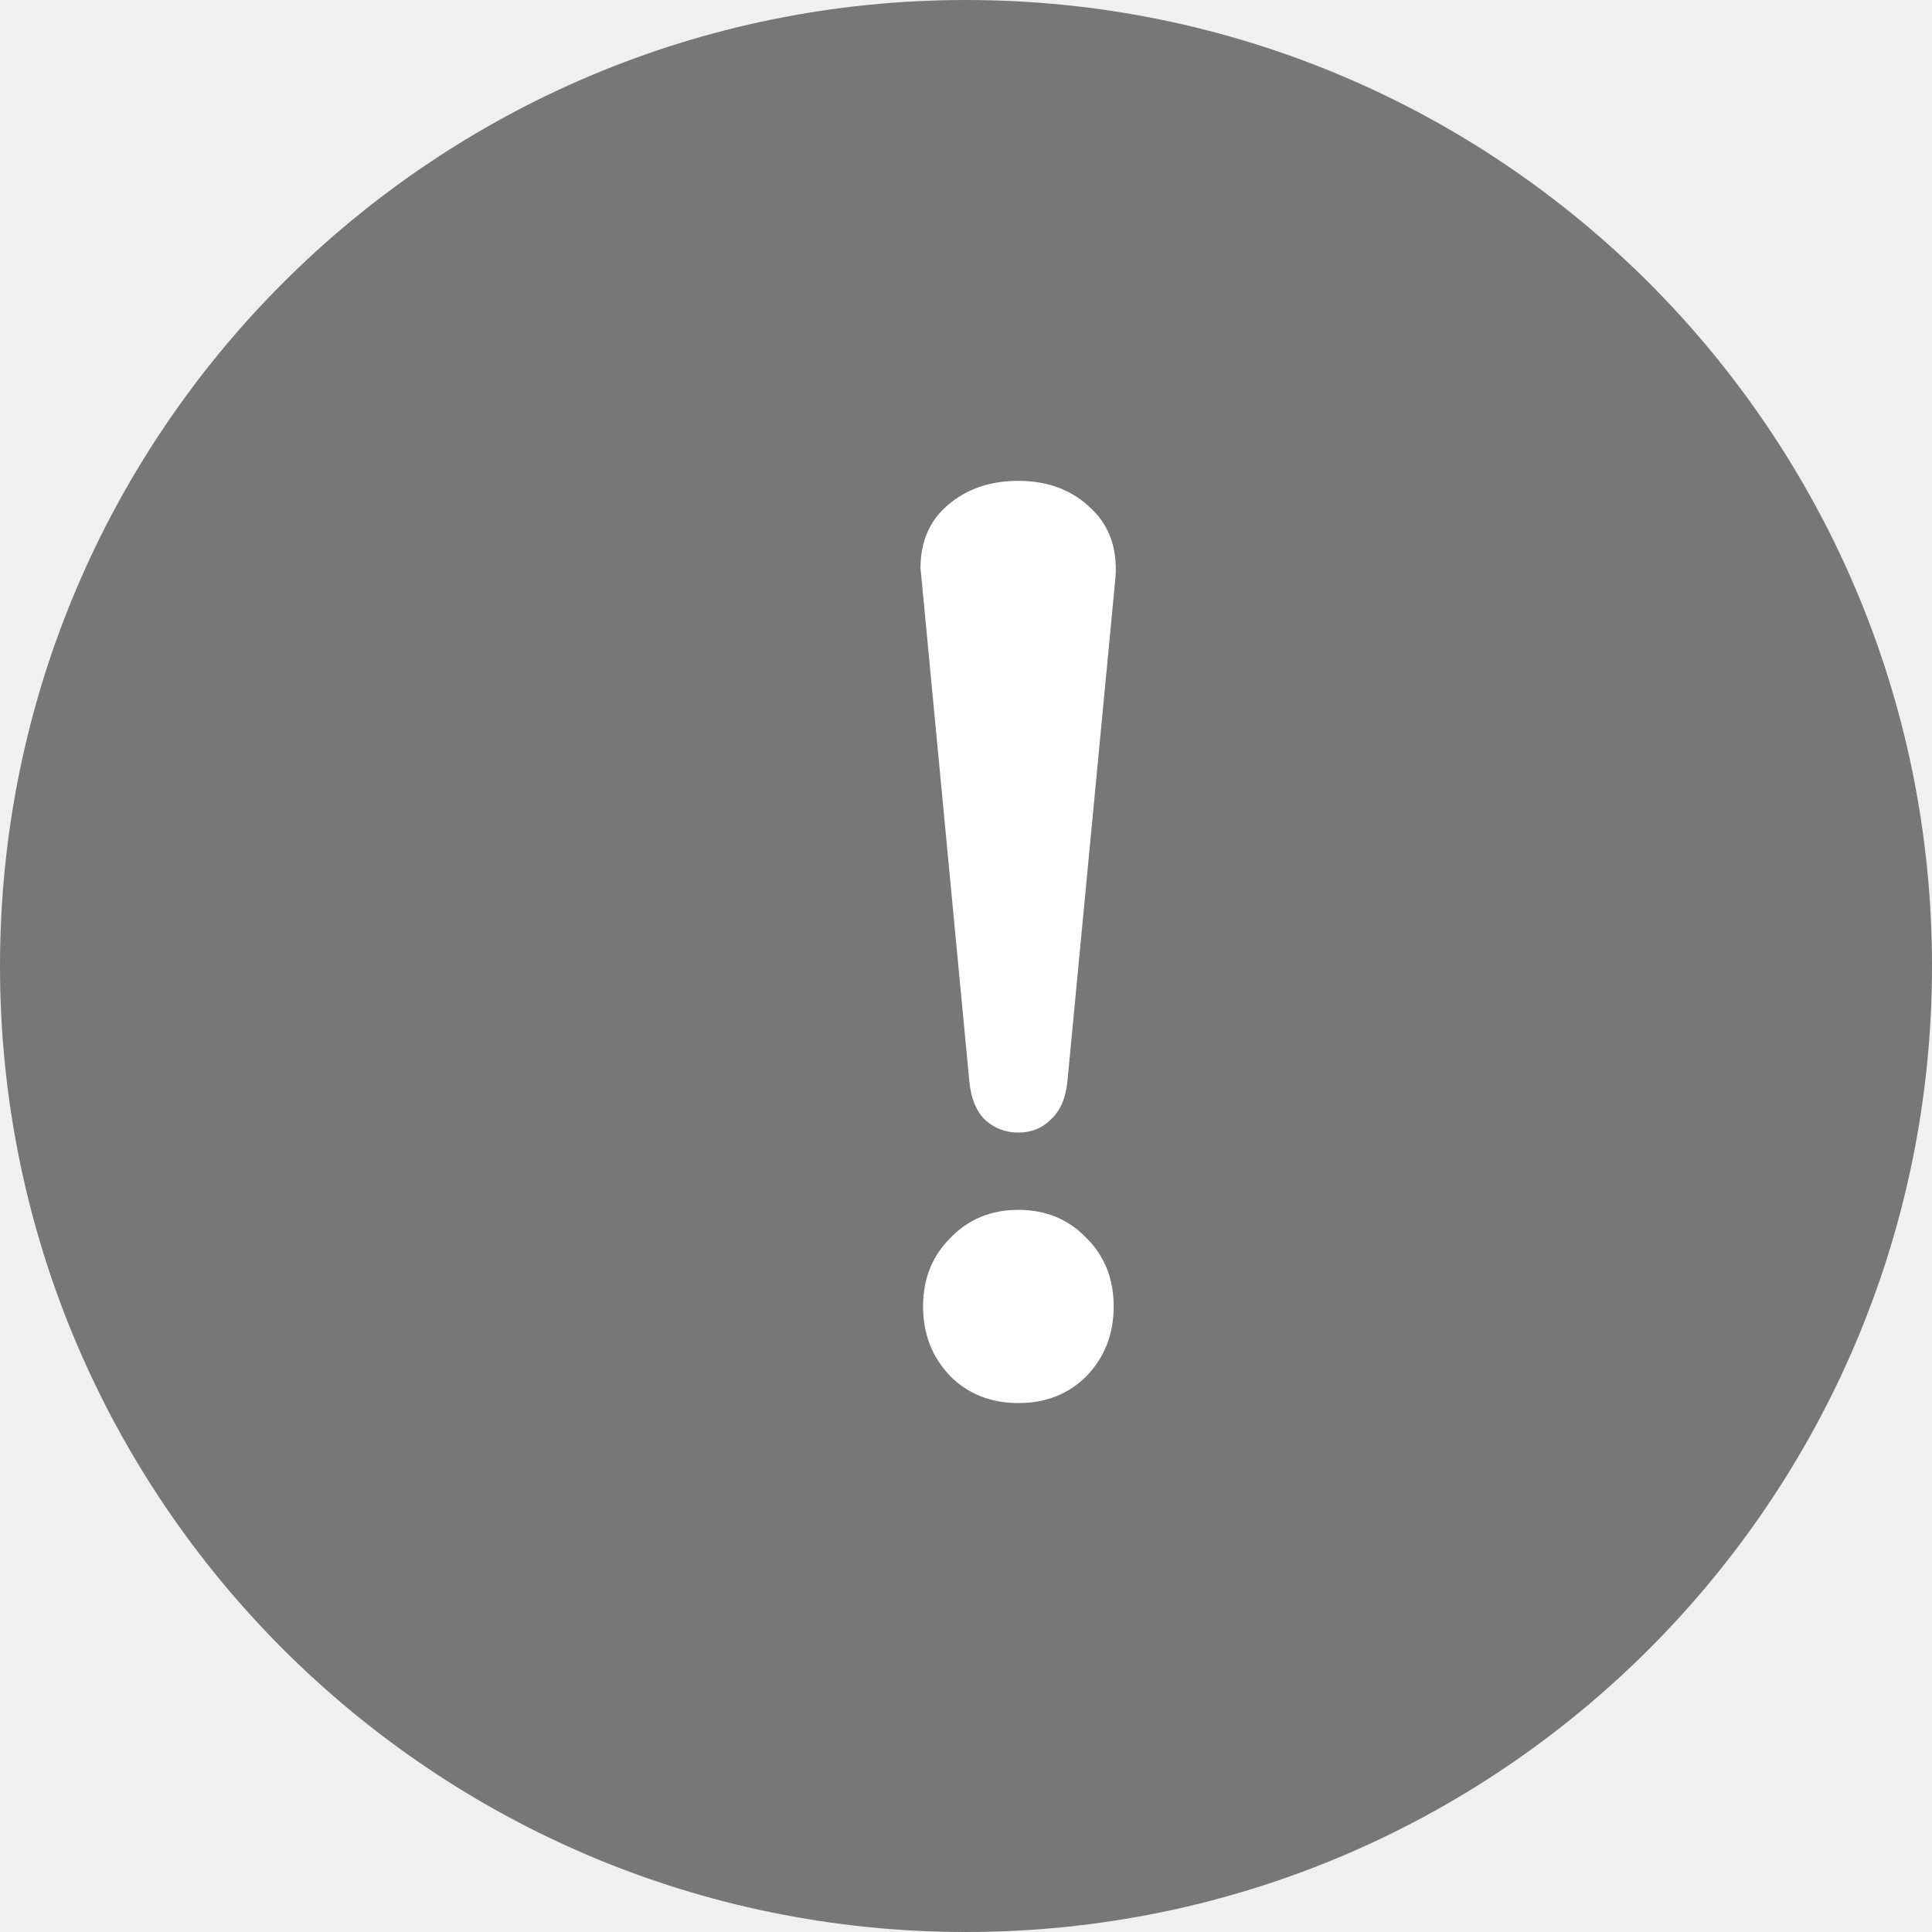
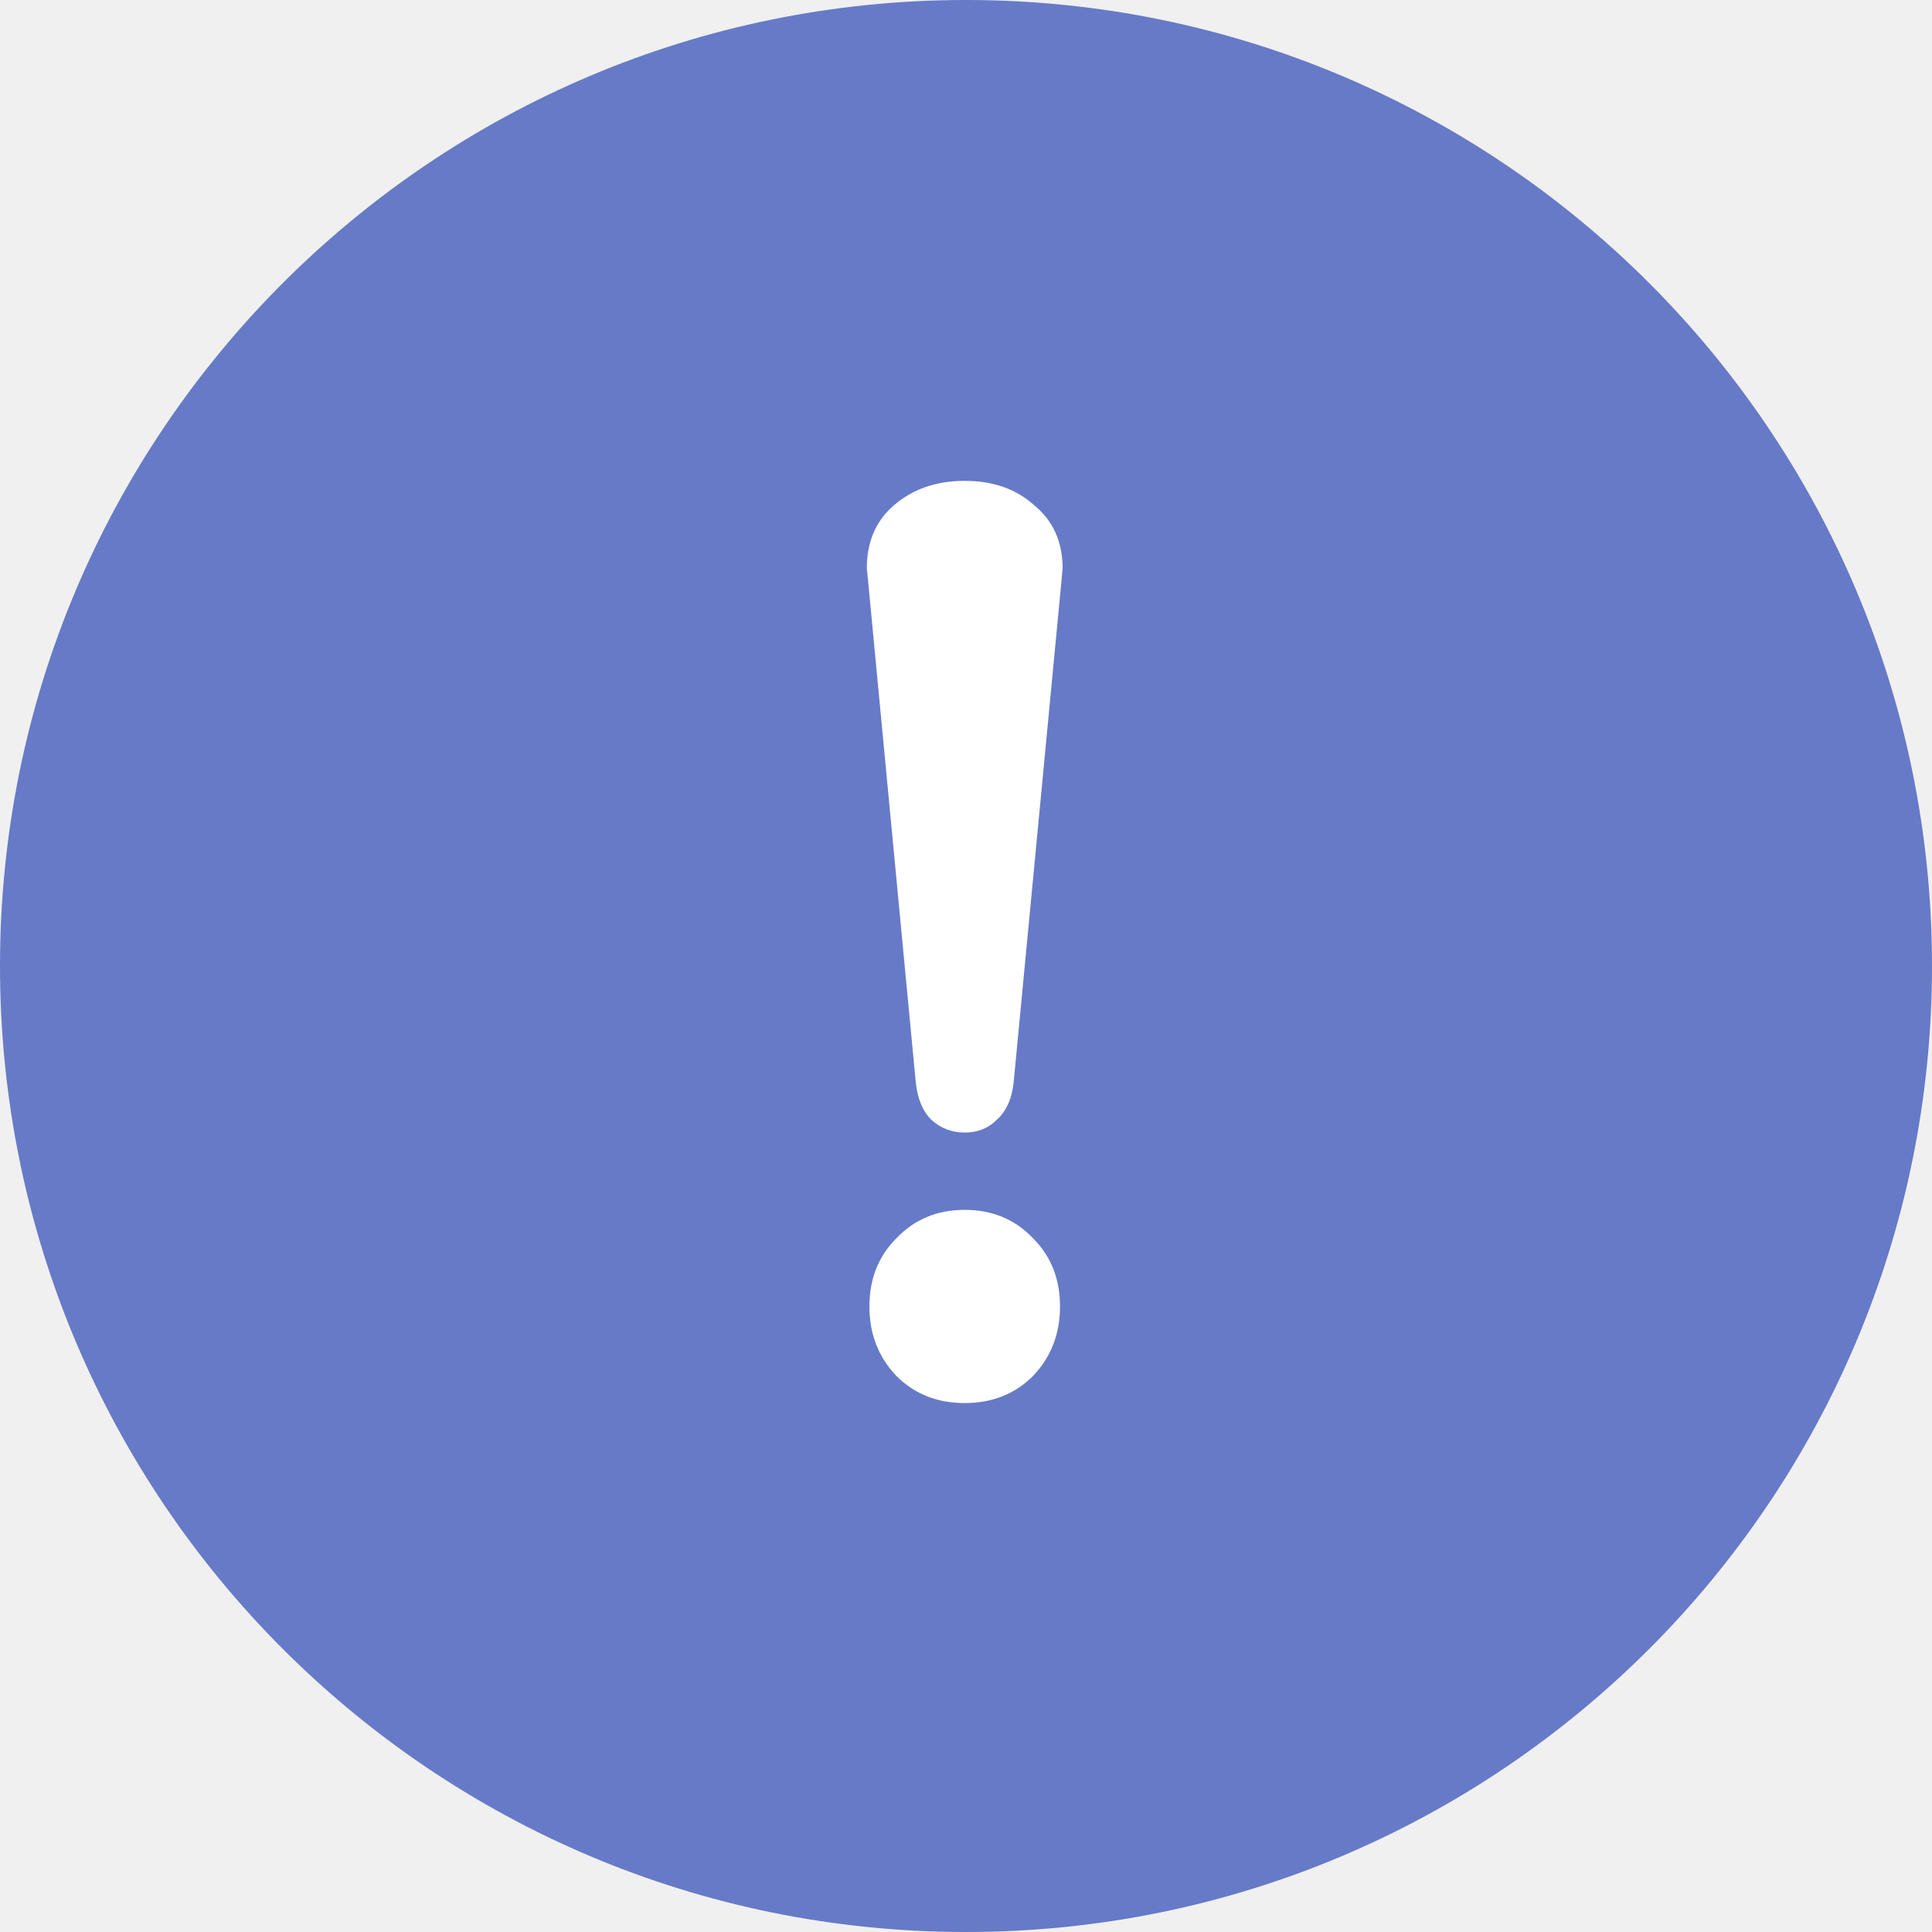
<svg xmlns="http://www.w3.org/2000/svg" width="18" height="18" viewBox="0 0 18 18" fill="none">
-   <circle cx="9" cy="9" r="9" fill="#777777" />
-   <path d="M9.488 10.552C9.368 10.552 9.264 10.512 9.176 10.432C9.096 10.352 9.048 10.236 9.032 10.084L8.588 5.416L8.576 5.296C8.576 5.048 8.66 4.852 8.828 4.708C9.004 4.556 9.224 4.48 9.488 4.48C9.768 4.48 9.996 4.568 10.172 4.744C10.348 4.912 10.42 5.14 10.388 5.428L9.944 10.084C9.928 10.236 9.876 10.352 9.788 10.432C9.708 10.512 9.608 10.552 9.488 10.552ZM9.488 13.072C9.232 13.072 9.02 12.988 8.852 12.82C8.684 12.644 8.6 12.428 8.6 12.172C8.6 11.916 8.684 11.704 8.852 11.536C9.02 11.36 9.232 11.272 9.488 11.272C9.744 11.272 9.956 11.36 10.124 11.536C10.292 11.704 10.376 11.916 10.376 12.172C10.376 12.428 10.292 12.644 10.124 12.82C9.956 12.988 9.744 13.072 9.488 13.072Z" fill="white" />
+   <circle cx="9" cy="9" r="9" fill="#677AC7" />
+   <path d="M8.988 10.552C8.868 10.552 8.764 10.512 8.676 10.432C8.596 10.352 8.548 10.236 8.532 10.084L8.088 5.416L8.076 5.296C8.076 5.048 8.16 4.852 8.328 4.708C8.504 4.556 8.724 4.48 8.988 4.48C9.252 4.48 9.468 4.556 9.636 4.708C9.812 4.852 9.9 5.048 9.9 5.296L9.888 5.428L9.444 10.084C9.428 10.236 9.376 10.352 9.288 10.432C9.208 10.512 9.108 10.552 8.988 10.552ZM8.988 13.072C8.732 13.072 8.52 12.988 8.352 12.82C8.184 12.644 8.1 12.428 8.1 12.172C8.1 11.916 8.184 11.704 8.352 11.536C8.52 11.36 8.732 11.272 8.988 11.272C9.244 11.272 9.456 11.36 9.624 11.536C9.792 11.704 9.876 11.916 9.876 12.172C9.876 12.428 9.792 12.644 9.624 12.82C9.456 12.988 9.244 13.072 8.988 13.072Z" fill="white" />
</svg>
